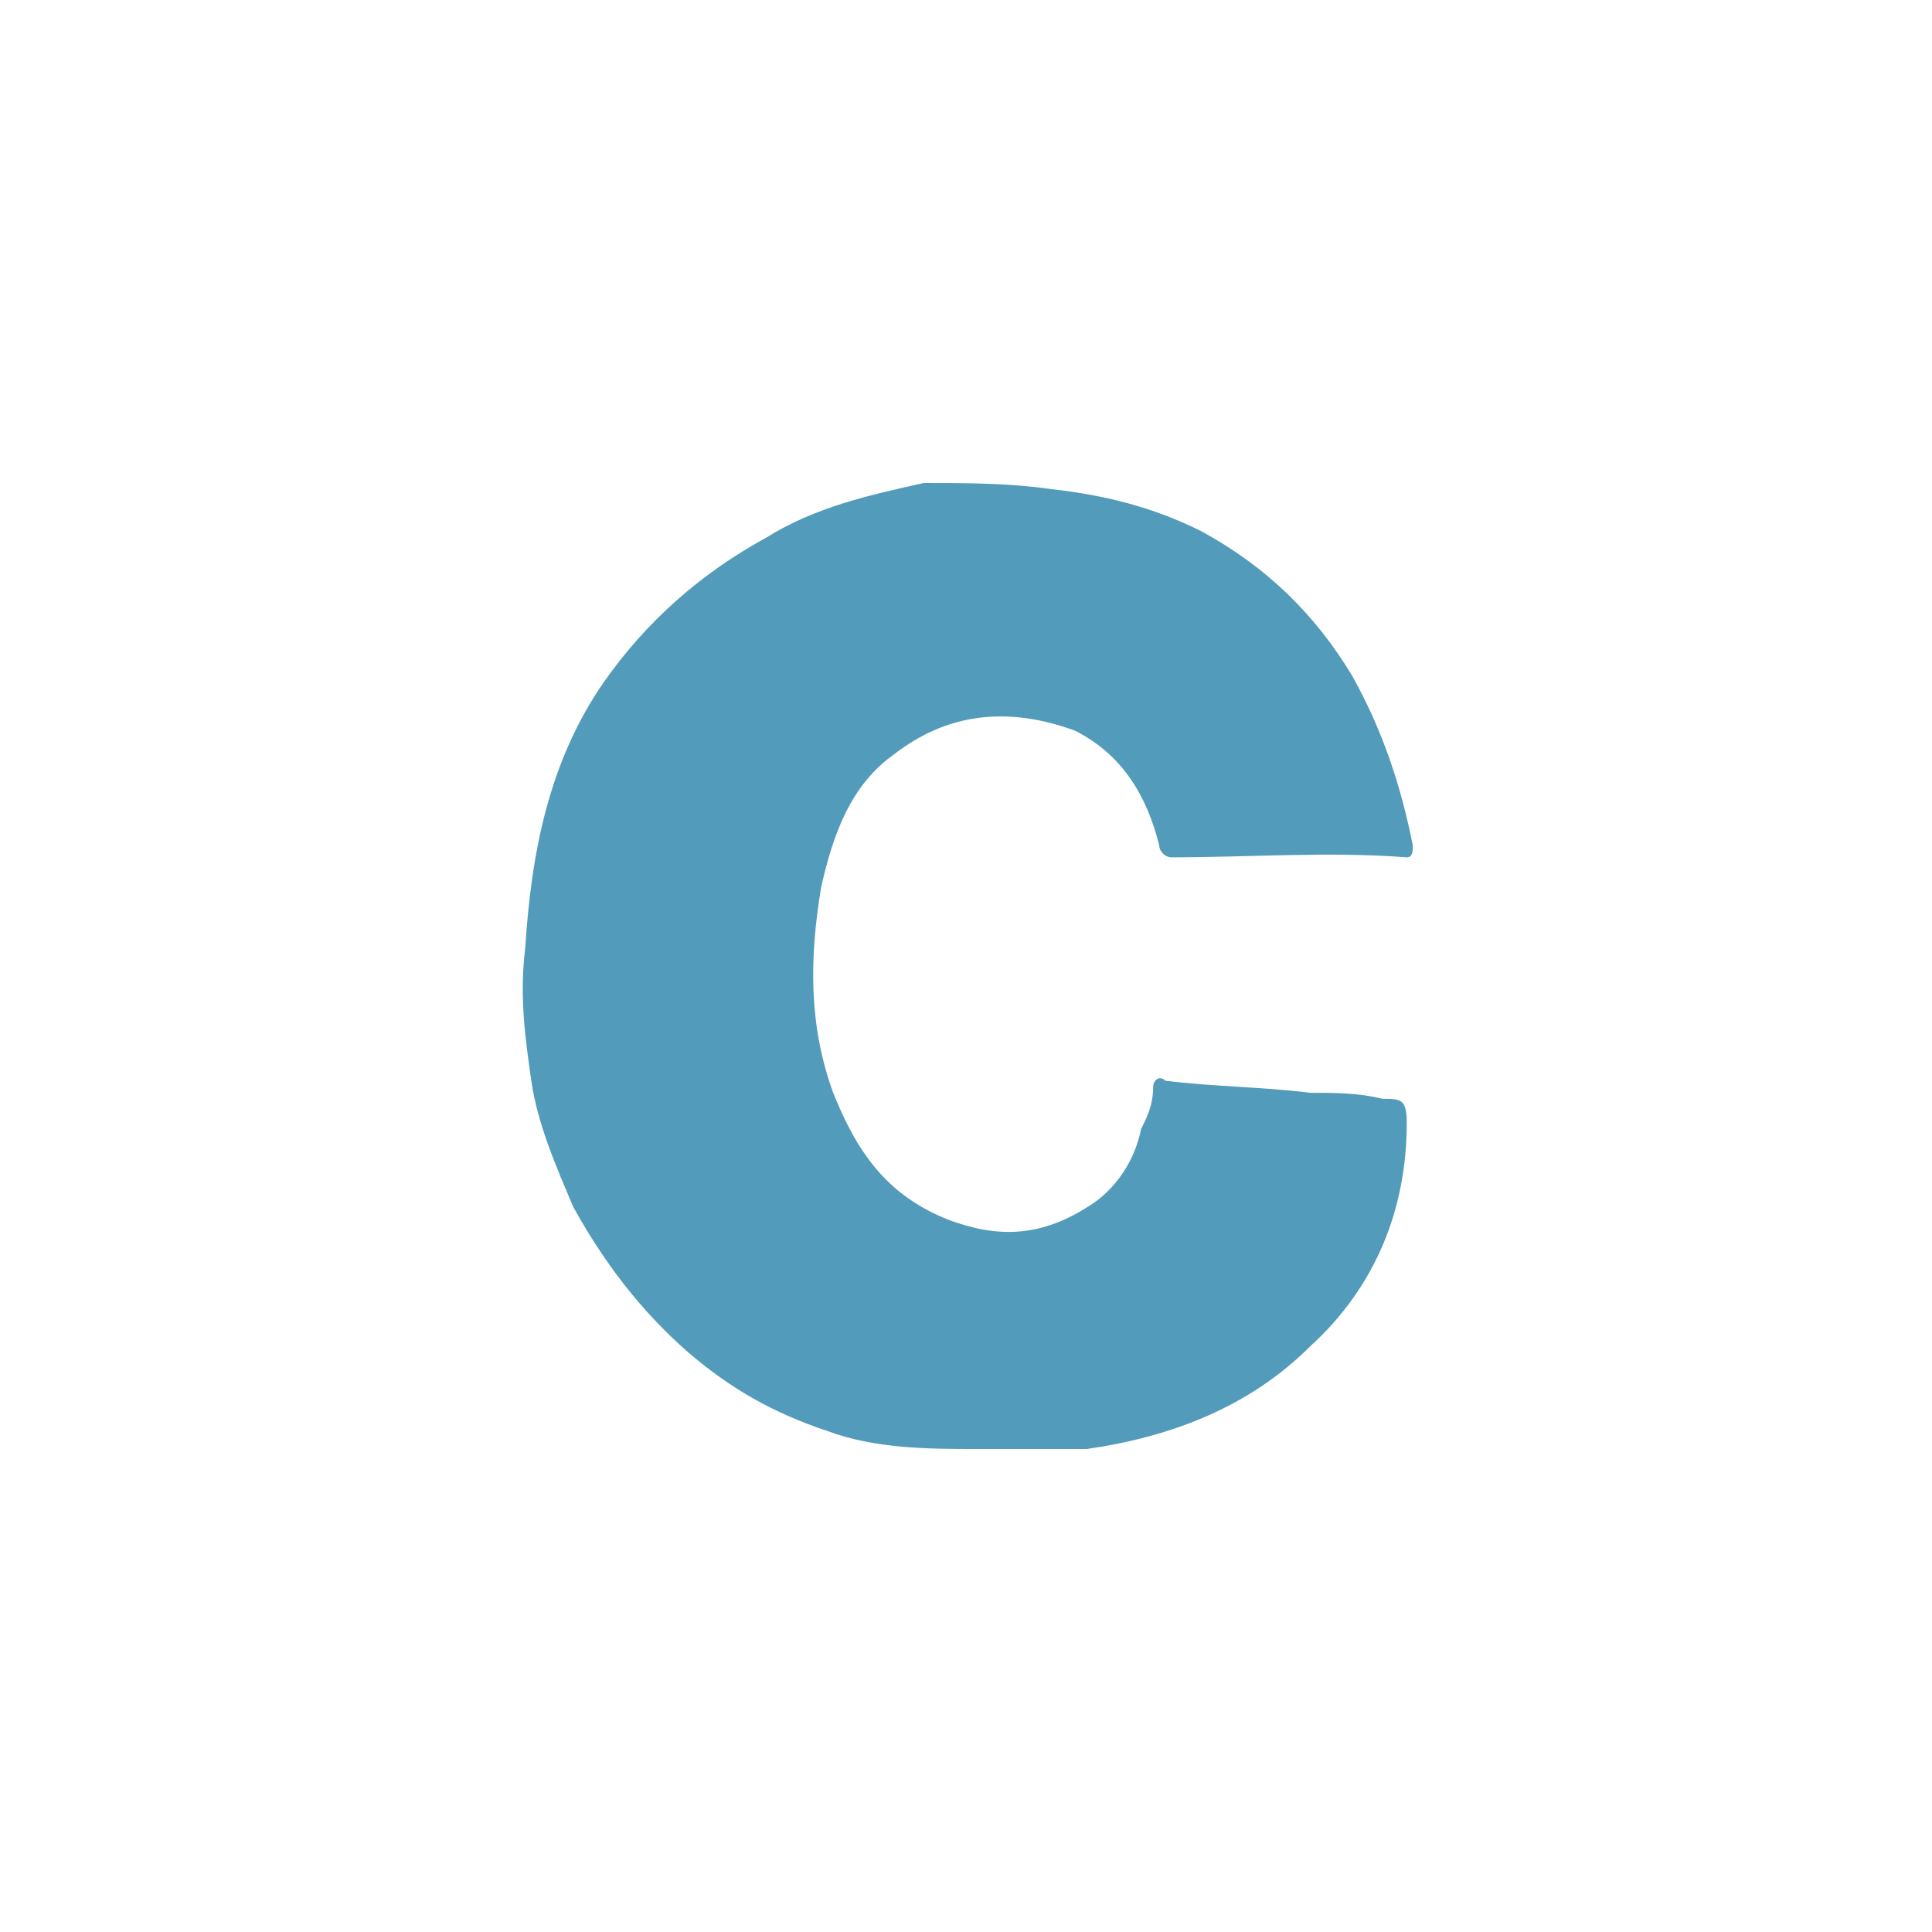
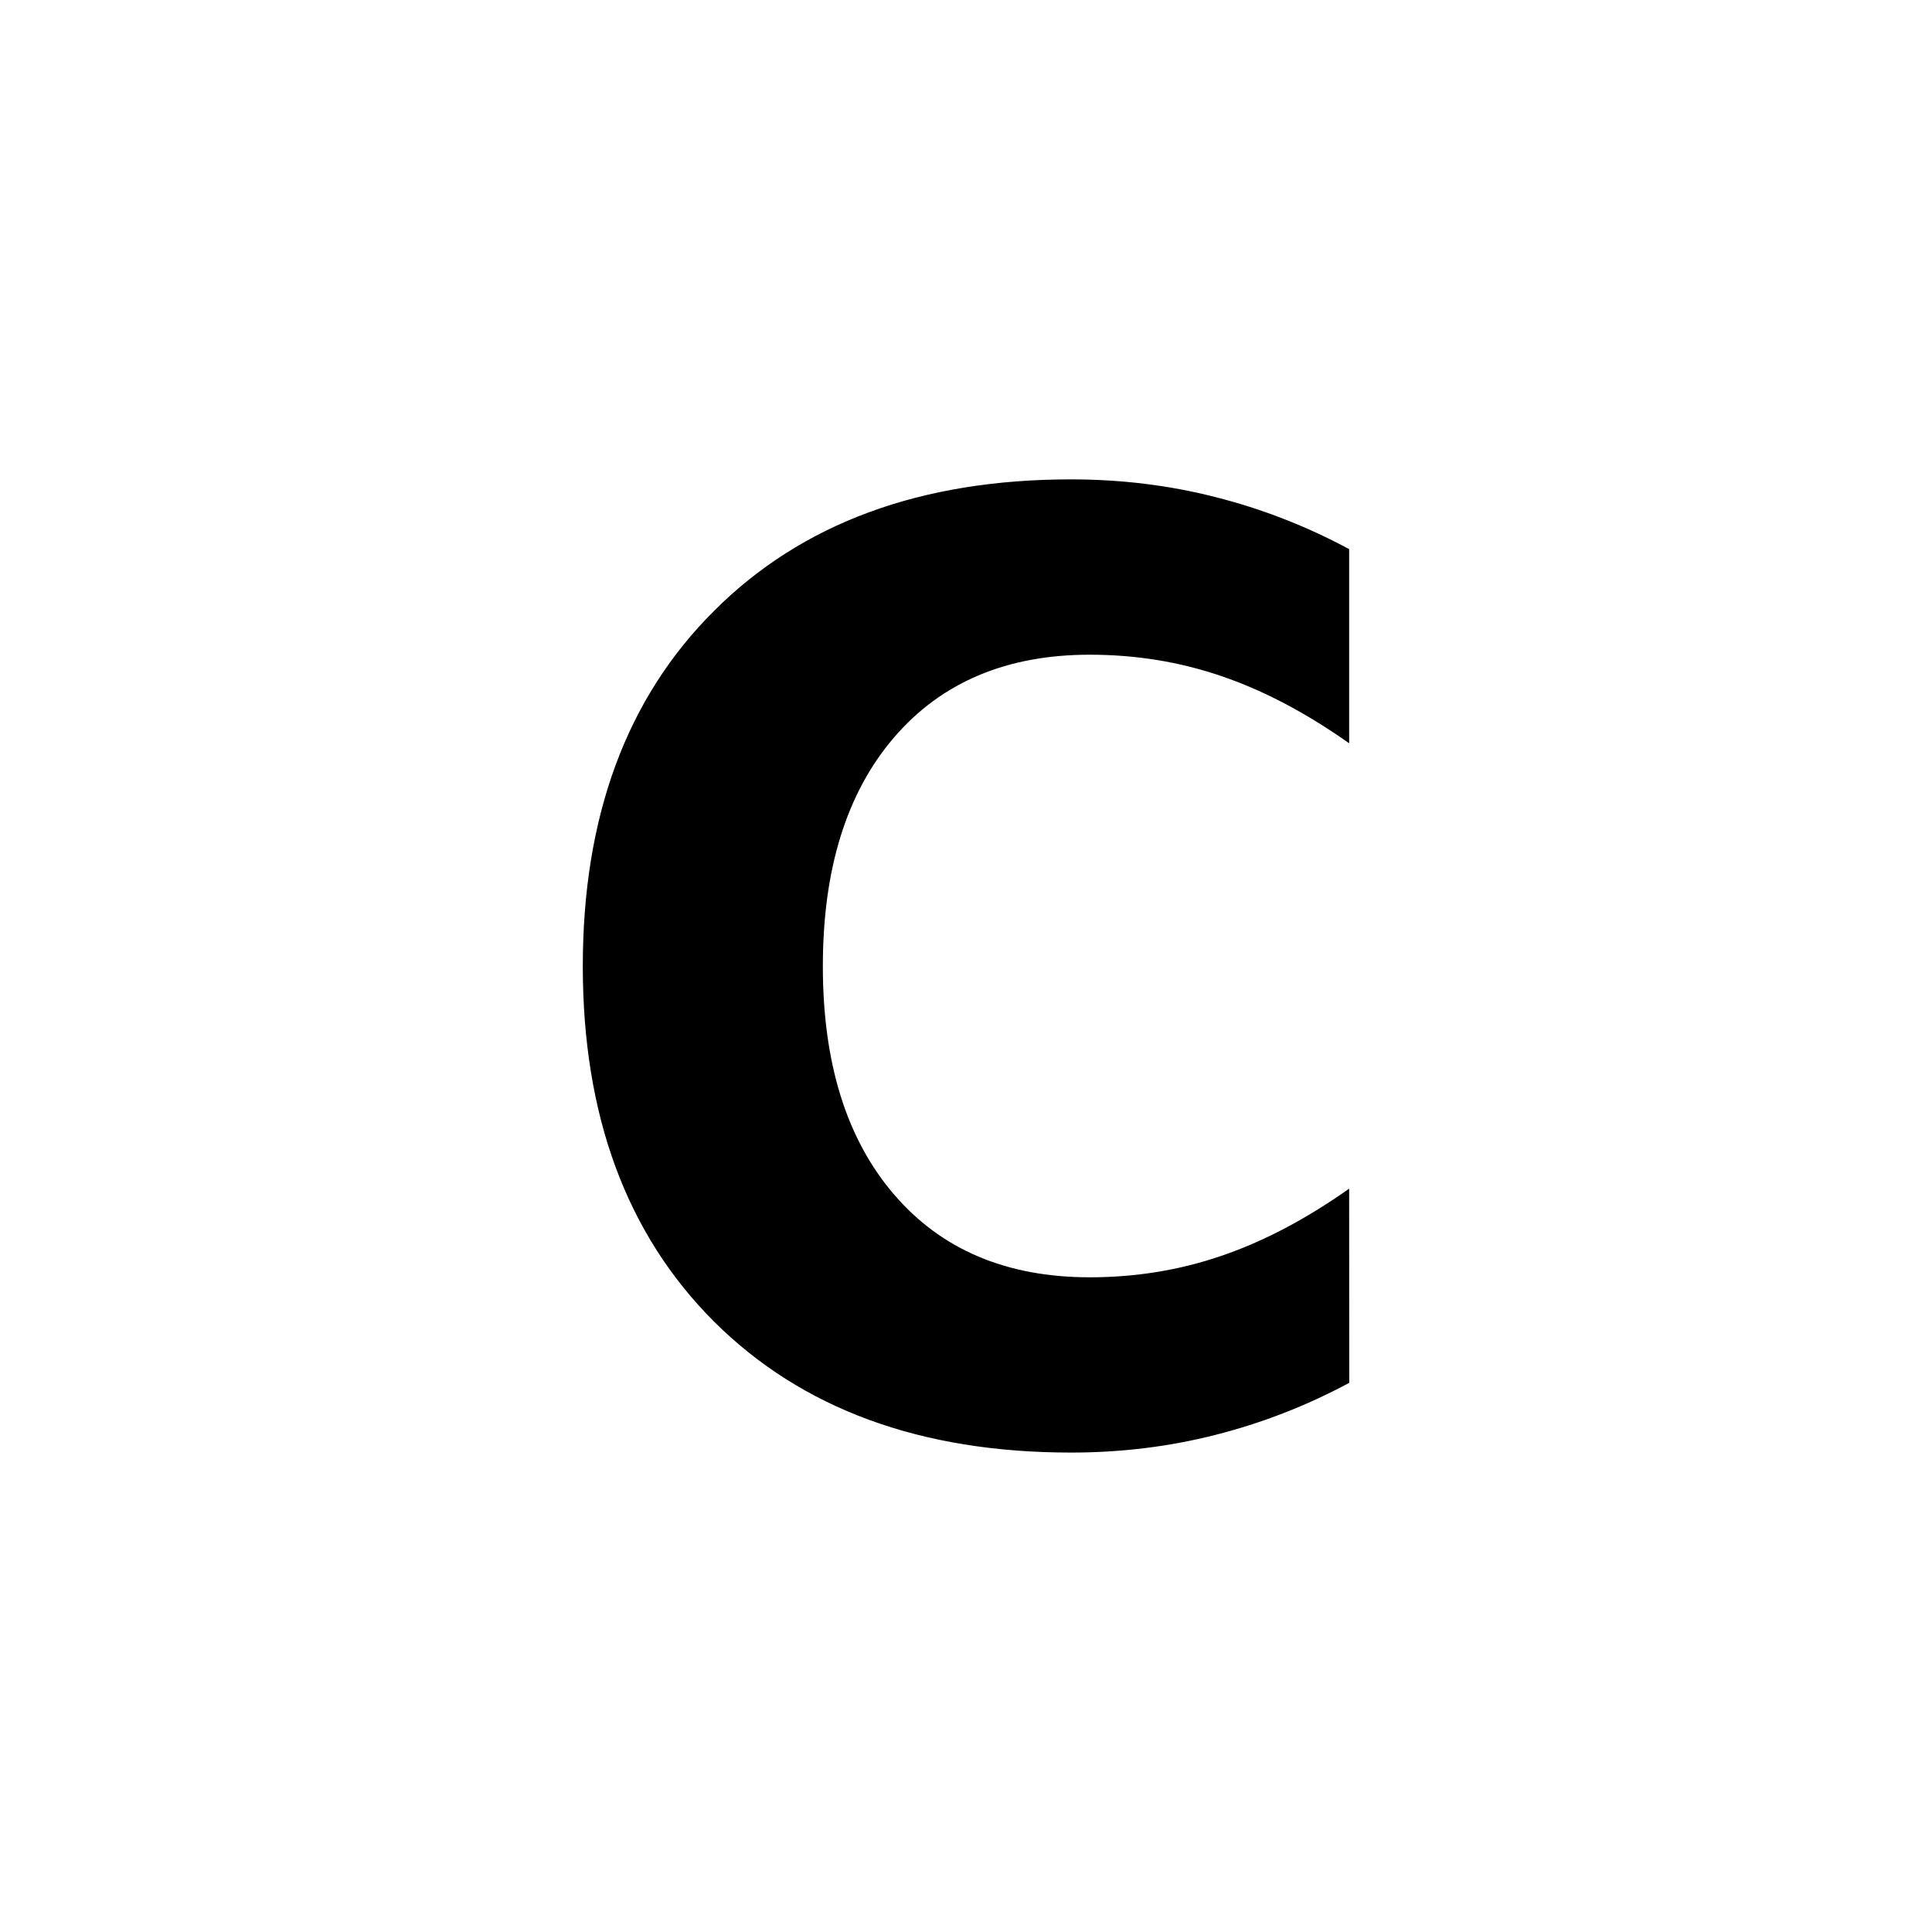
- <svg xmlns="http://www.w3.org/2000/svg" viewBox="0 0 32 32">
-   <path fill="#529BBA" d="M16.2 24c-.8 0-1.7 0-2.5-.3-.9-.3-1.6-.7-2.3-1.3-.8-.7-1.4-1.5-1.9-2.4-.3-.7-.6-1.4-.7-2.1-.1-.7-.2-1.4-.1-2.2.1-1.6.4-3.1 1.3-4.4.7-1 1.6-1.8 2.7-2.4.8-.5 1.7-.7 2.6-.9.7 0 1.4 0 2.1.1.9.1 1.7.3 2.5.7 1.1.6 1.9 1.4 2.5 2.4.5.9.8 1.8 1 2.8 0 .1 0 .2-.1.2-1.3-.1-2.6 0-3.9 0-.1 0-.2-.1-.2-.2-.2-.8-.6-1.5-1.4-1.9-1.1-.4-2.1-.3-3 .4-.7.5-1 1.3-1.2 2.2-.2 1.2-.2 2.3.2 3.4.4 1 .9 1.7 1.9 2.1.8.3 1.5.3 2.3-.2.5-.3.8-.8.9-1.3.1-.2.2-.4.2-.7 0-.1.1-.2.2-.1.8.1 1.6.1 2.4.2.4 0 .8 0 1.2.1.3 0 .4 0 .4.4 0 1.4-.5 2.7-1.6 3.7-1 1-2.3 1.5-3.7 1.7h-1.8z" />
+ <svg xmlns="http://www.w3.org/2000/svg" id="svg8" version="1.1" viewBox="0 0 32 32">
+   <defs id="defs12" />
+   <path id="path2" word-spacing="0" letter-spacing="0" font-size="22.016" font-stretch="semi-condensed" font-weight="700" style="font-weight:700;font-stretch:semi-condensed;font-size:22.016px;font-family:'DejaVu Sans';-inkscape-font-specification:'DejaVu Sans Bold Semi-Condensed';letter-spacing:0;word-spacing:0;stroke-width:0.917" d="m 22.348,22.904 q -1.066,0.572 -2.221,0.863 -1.144,0.292 -2.388,0.292 -3.731,0 -5.908,-2.165 -2.178,-2.174 -2.178,-5.89 0,-3.724 2.177,-5.889 2.177,-2.175 5.908,-2.175 1.244,0 2.388,0.292 1.155,0.291 2.22,0.863 v 3.216 q -1.076,-0.76 -2.12,-1.114 -1.033,-0.353 -2.177,-0.353 -2.066,0 -3.243,1.373 -1.177,1.374 -1.177,3.788 0,2.404 1.177,3.777 1.177,1.374 3.243,1.374 1.144,0 2.177,-0.354 1.044,-0.354 2.12,-1.114 z" />
</svg>
